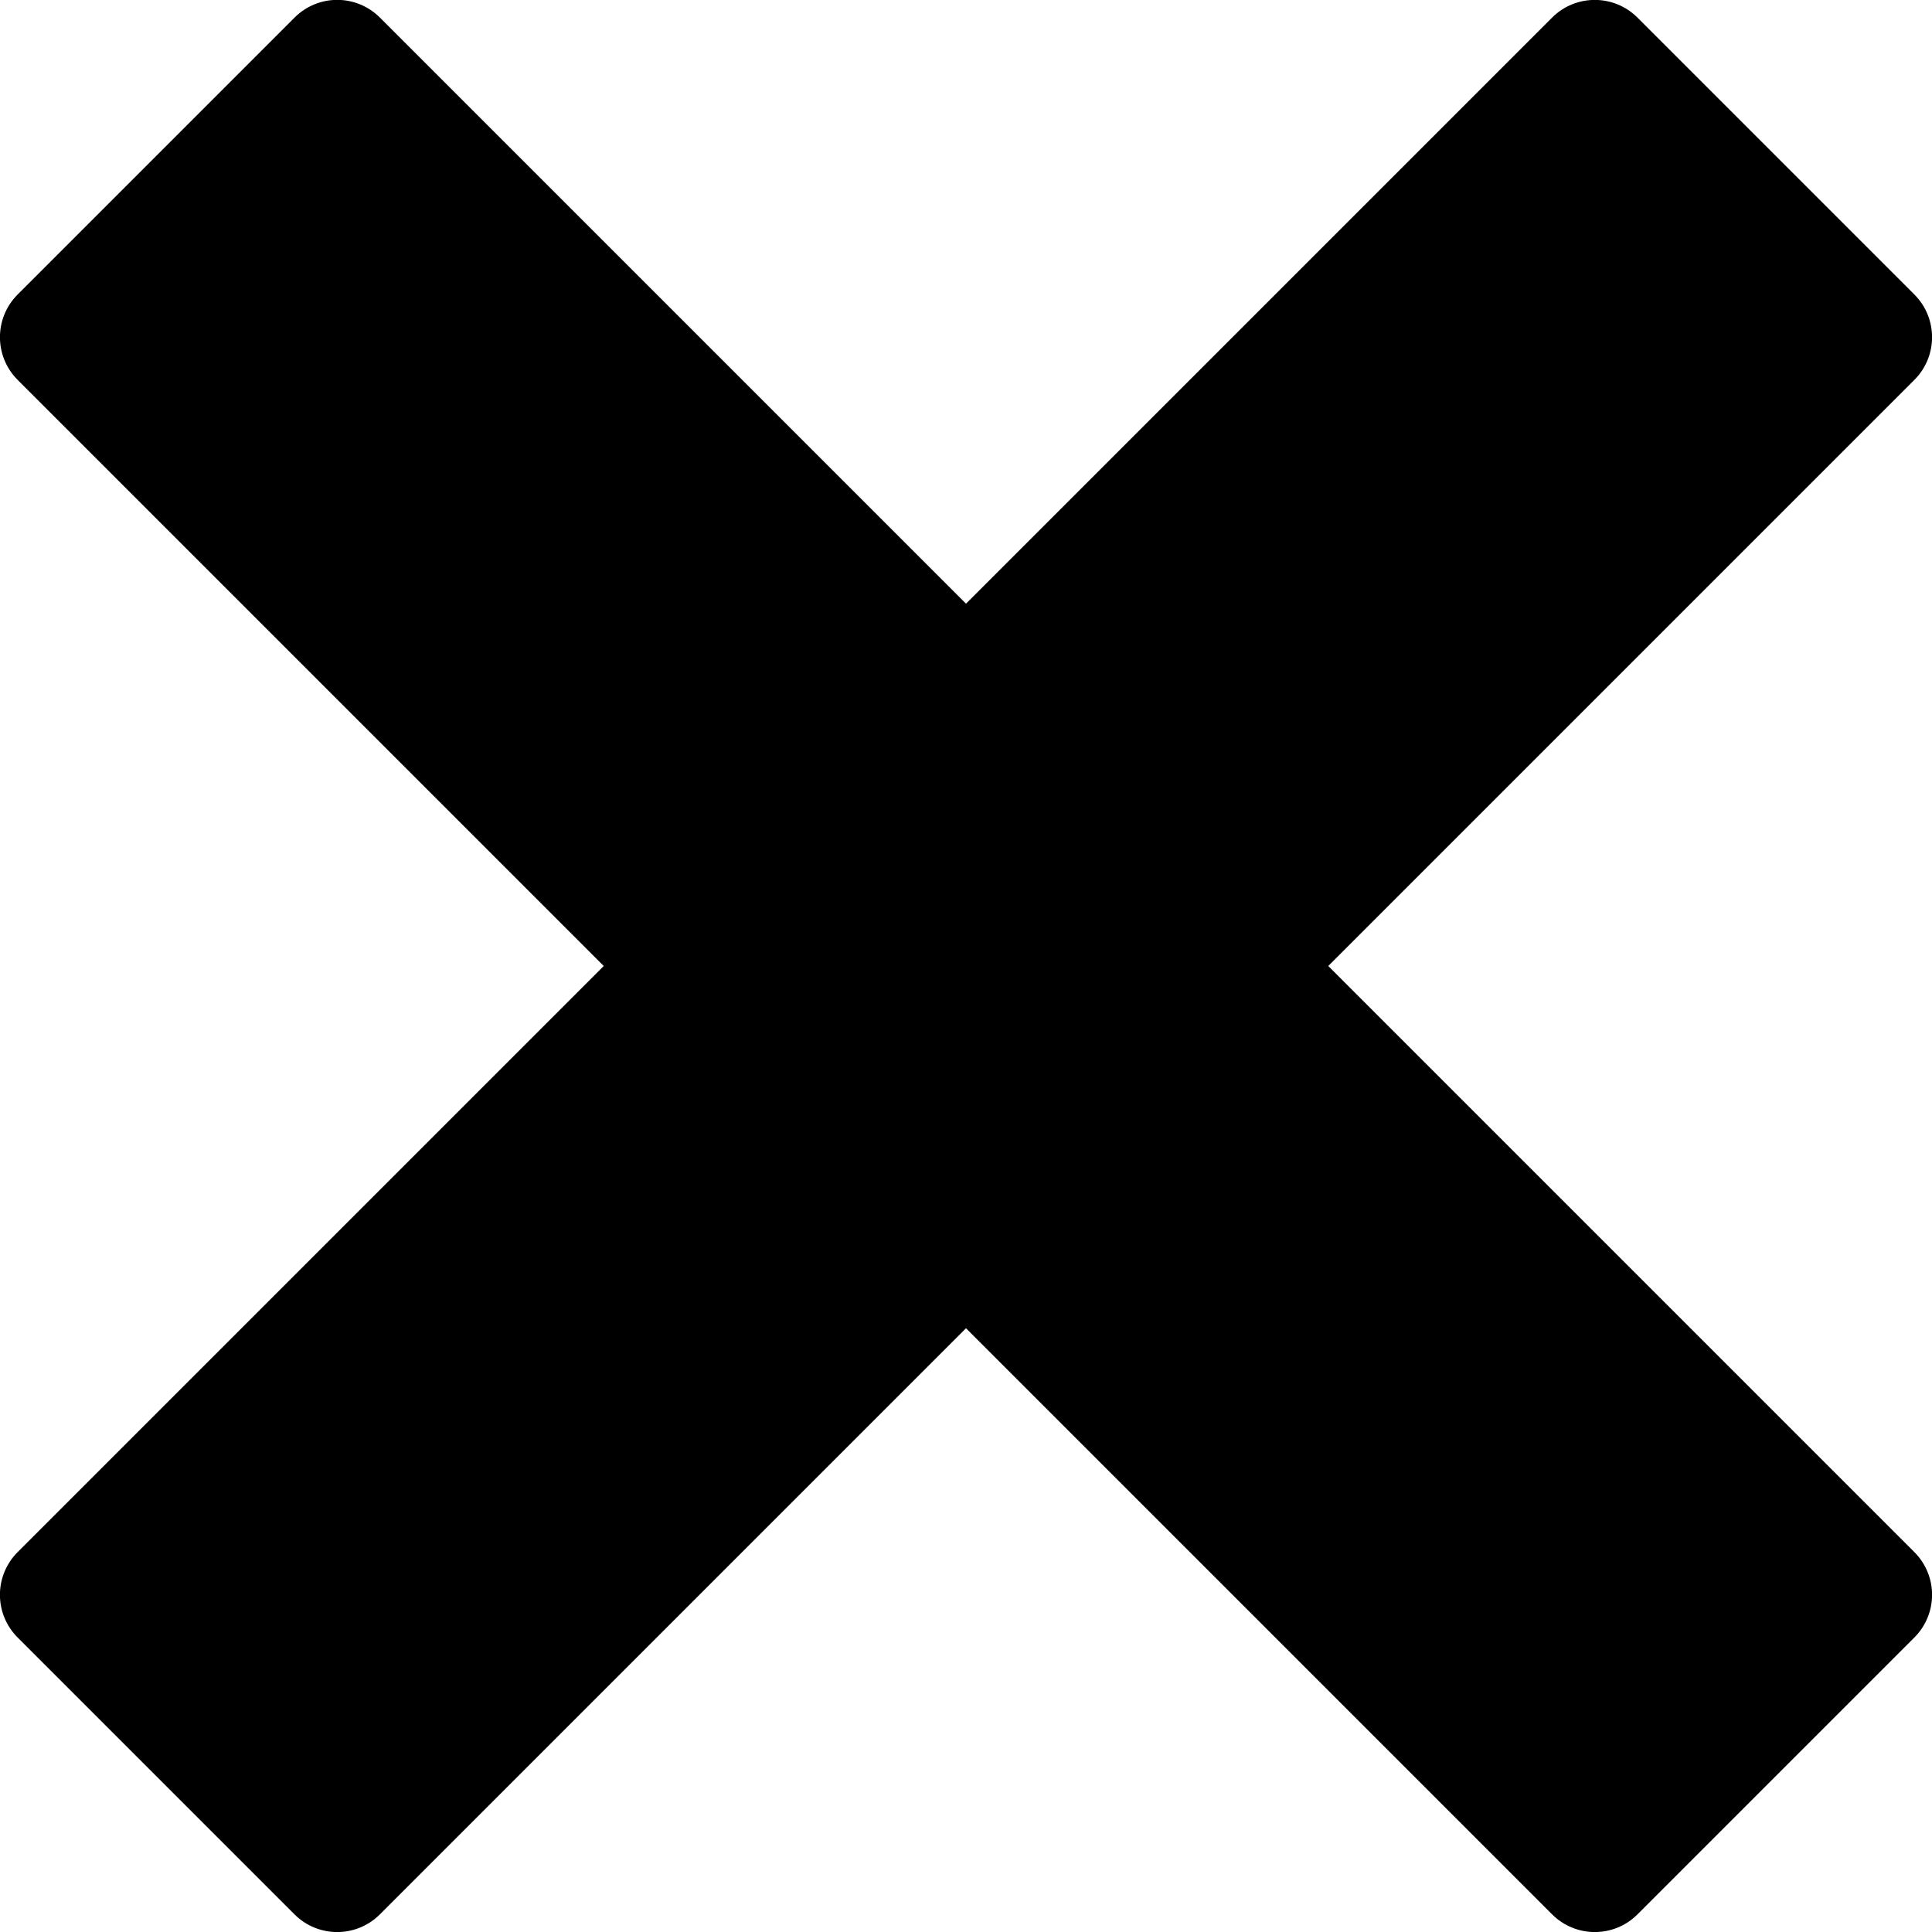
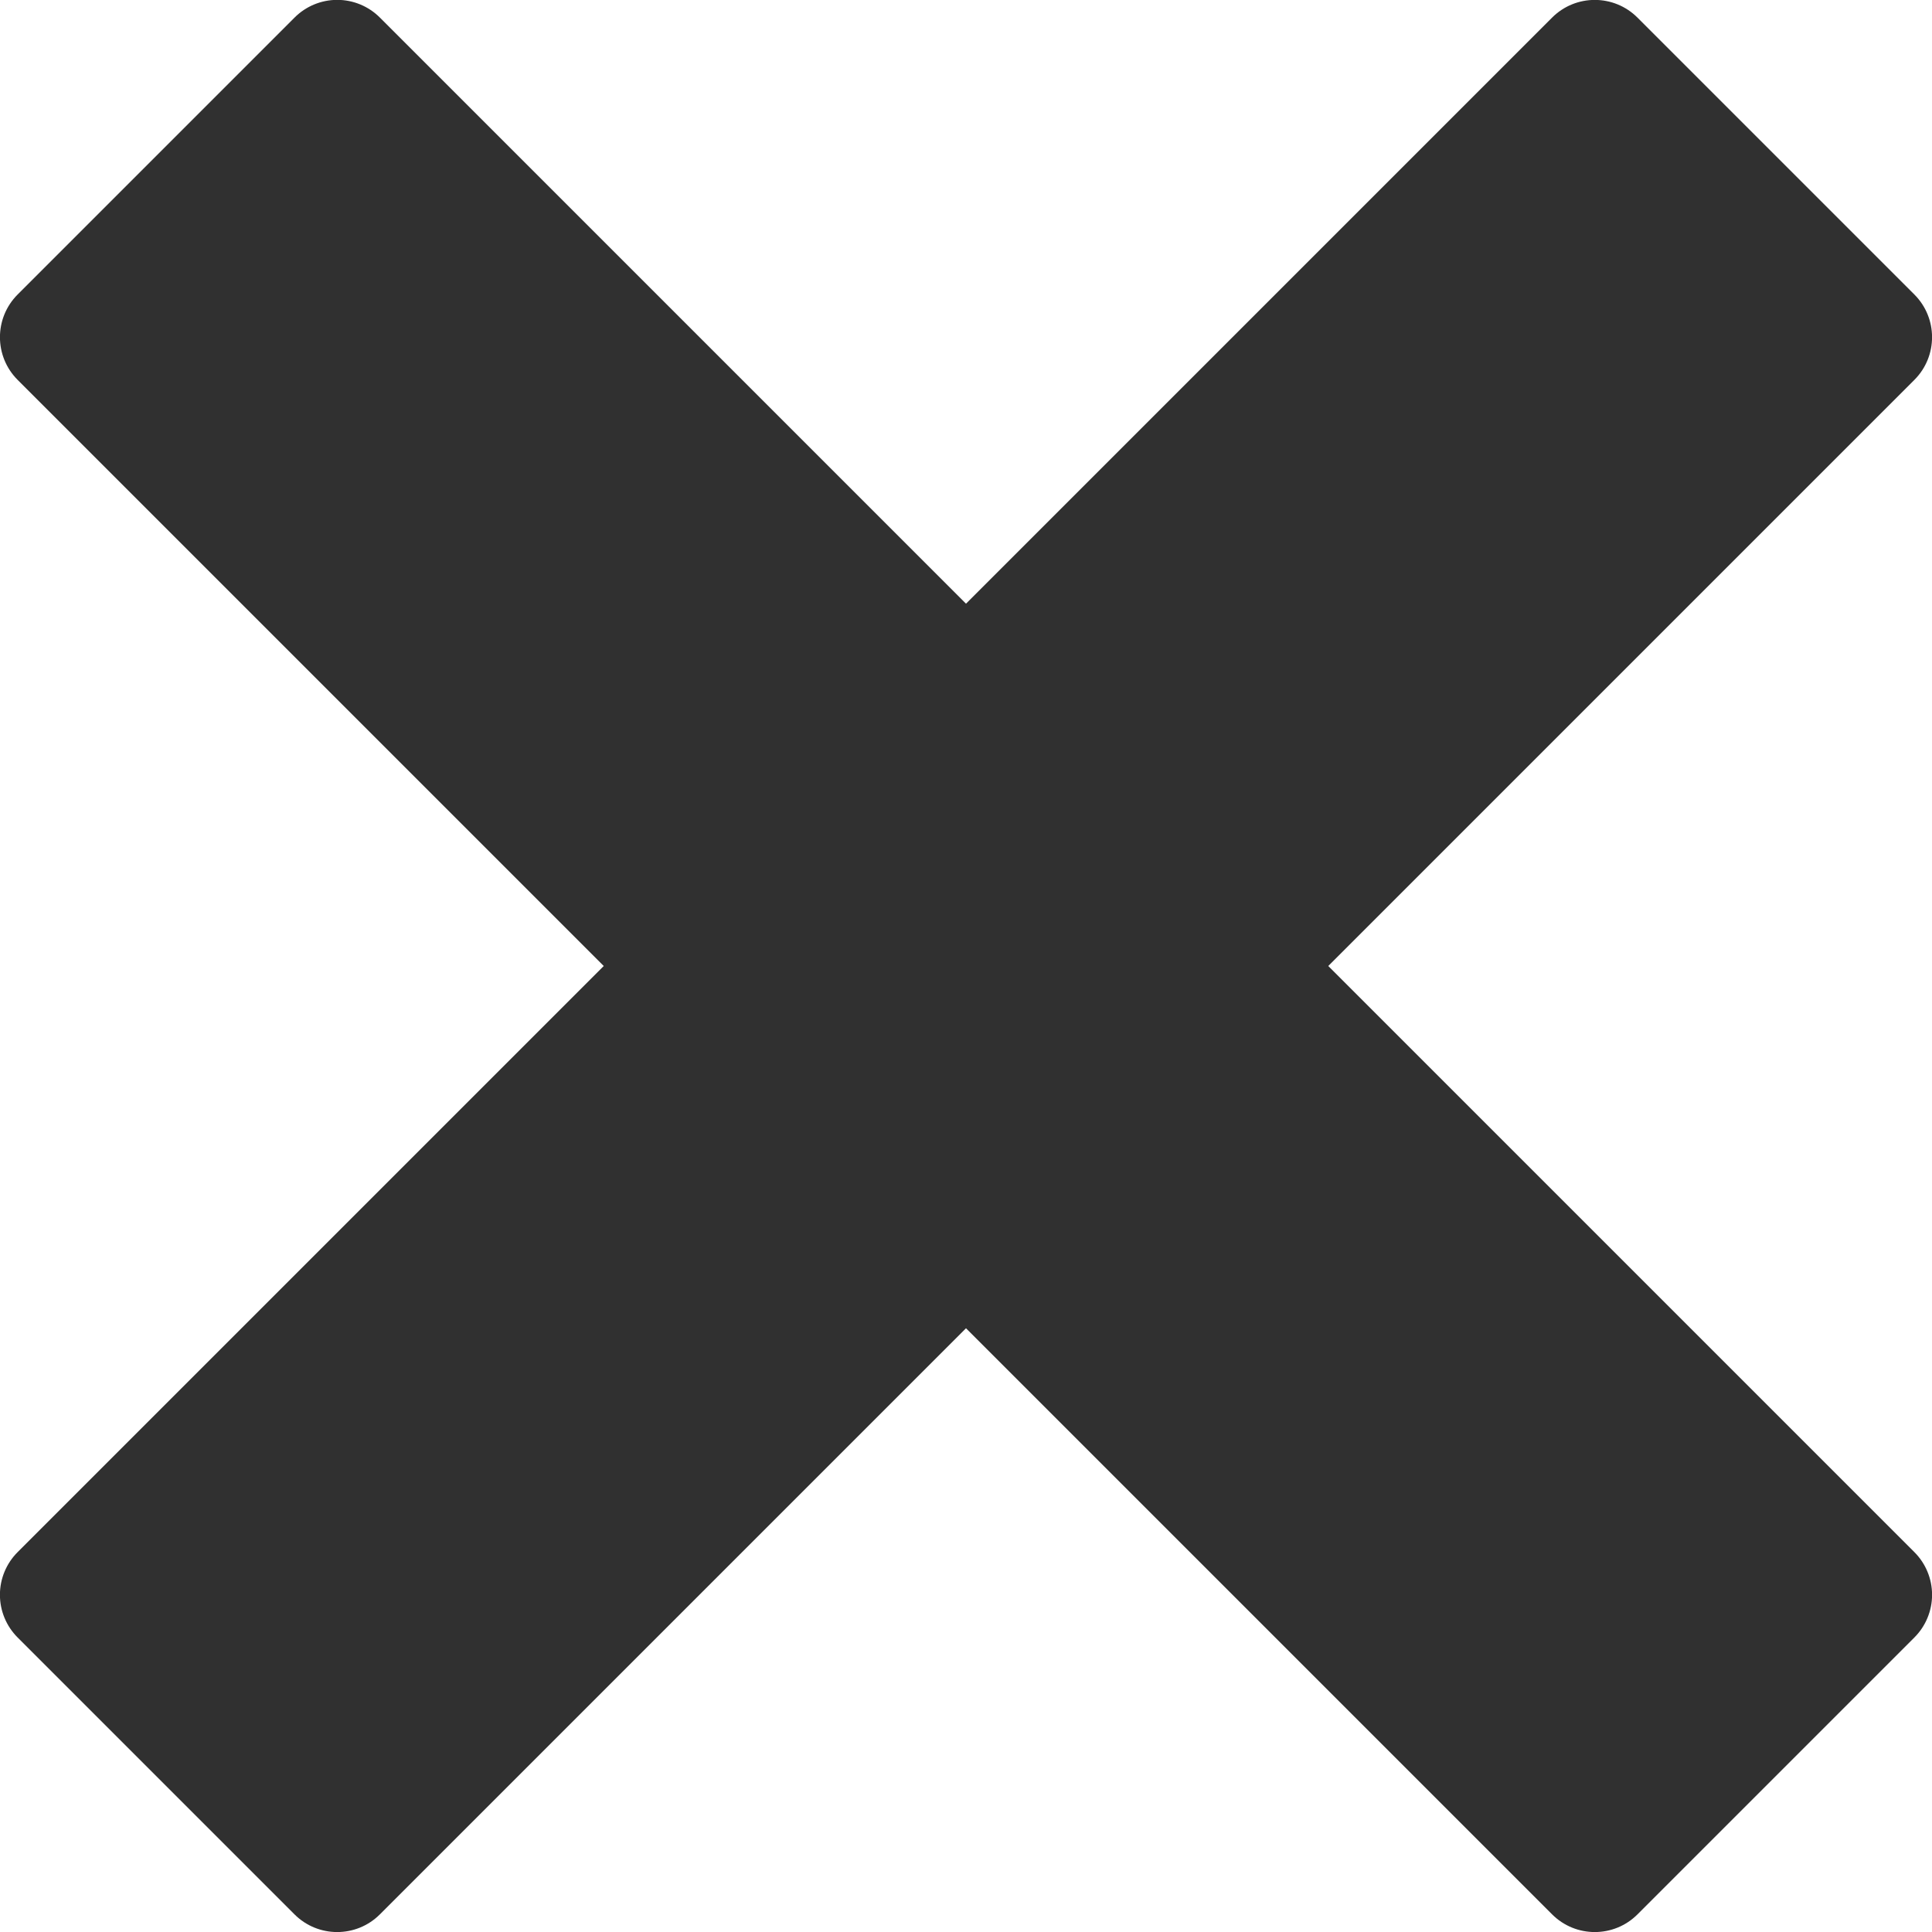
<svg xmlns="http://www.w3.org/2000/svg" width="32" height="32">
-   <path d="M31.708 25.708L22 16l9.708-9.708a1 1 0 000-1.414L27.122.292a1 1 0 00-1.414-.001L16 9.999 6.292.291a.998.998 0 00-1.414.001L.292 4.878a1 1 0 000 1.414L10 16 .292 25.708a.999.999 0 000 1.414l4.586 4.586a1 1 0 001.414 0L16 22l9.708 9.708a1 1 0 001.414 0l4.586-4.586a.999.999 0 000-1.414z" />
+   <path fill="#303030" d="M31.708 25.708L22 16l9.708-9.708a1 1 0 000-1.414L27.122.292a1 1 0 00-1.414-.001L16 9.999 6.292.291a.998.998 0 00-1.414.001L.292 4.878a1 1 0 000 1.414L10 16 .292 25.708a.999.999 0 000 1.414l4.586 4.586a1 1 0 001.414 0L16 22l9.708 9.708a1 1 0 001.414 0l4.586-4.586a.999.999 0 000-1.414z" />
</svg>
